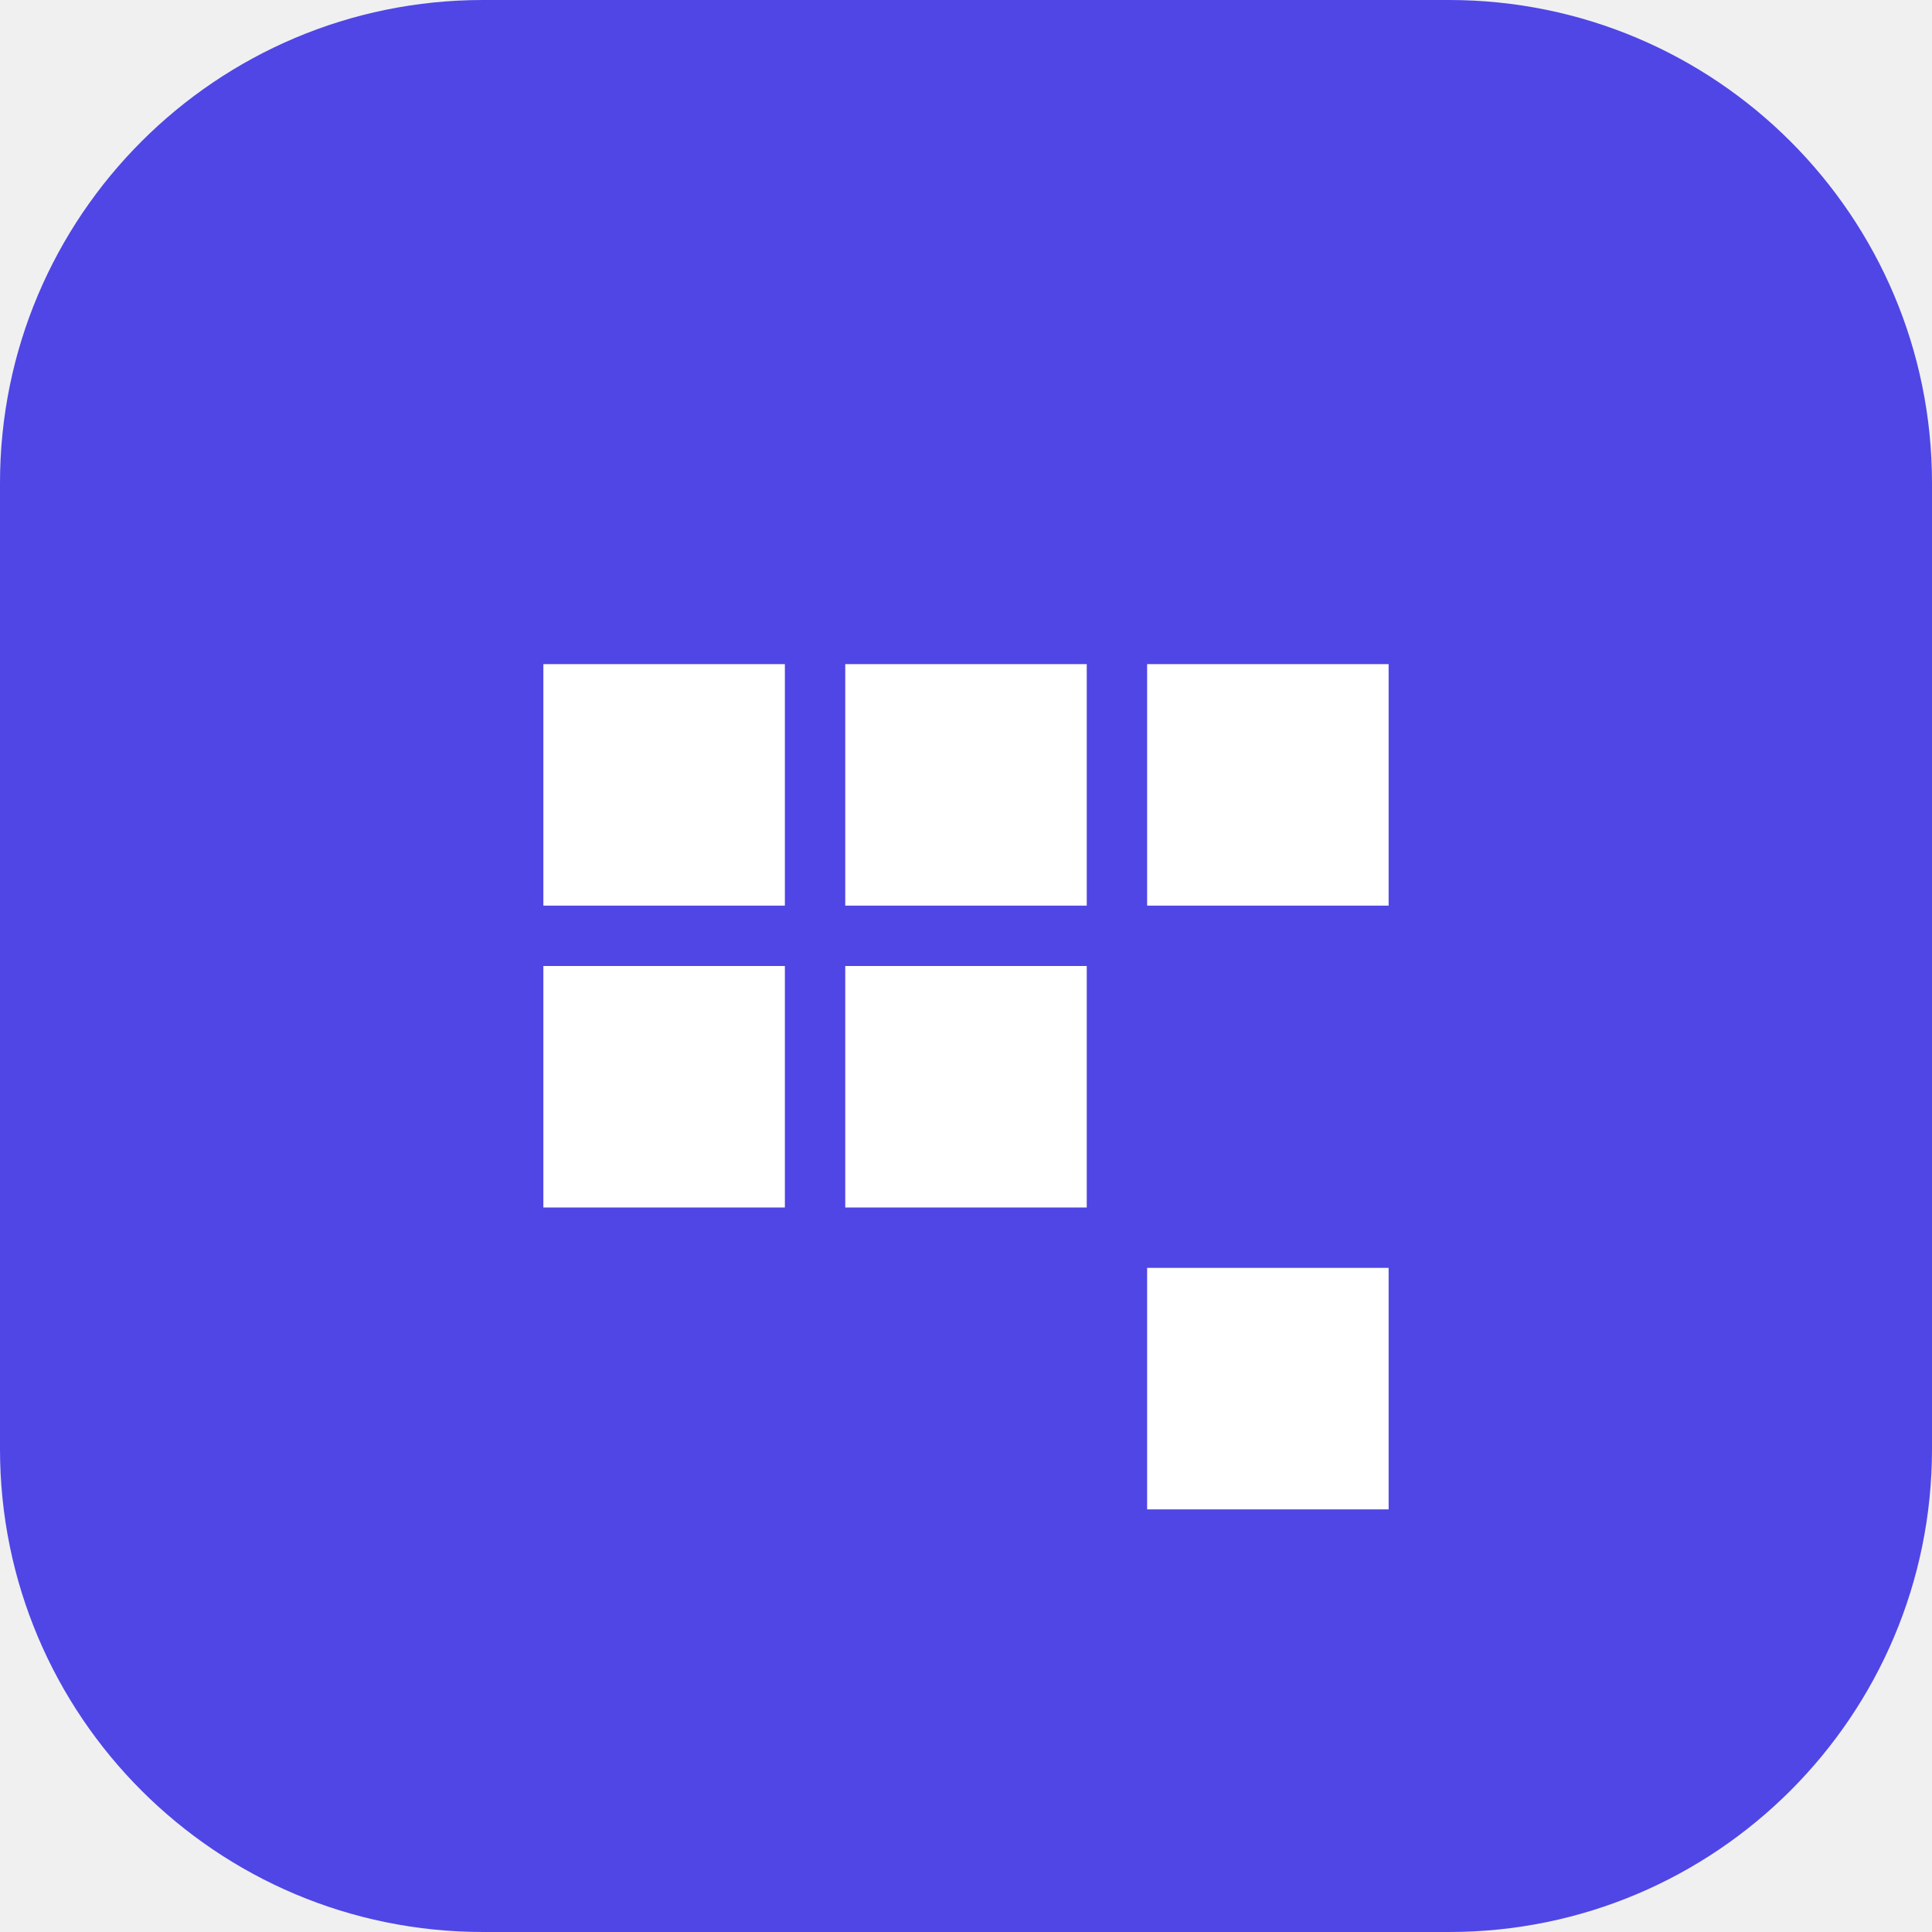
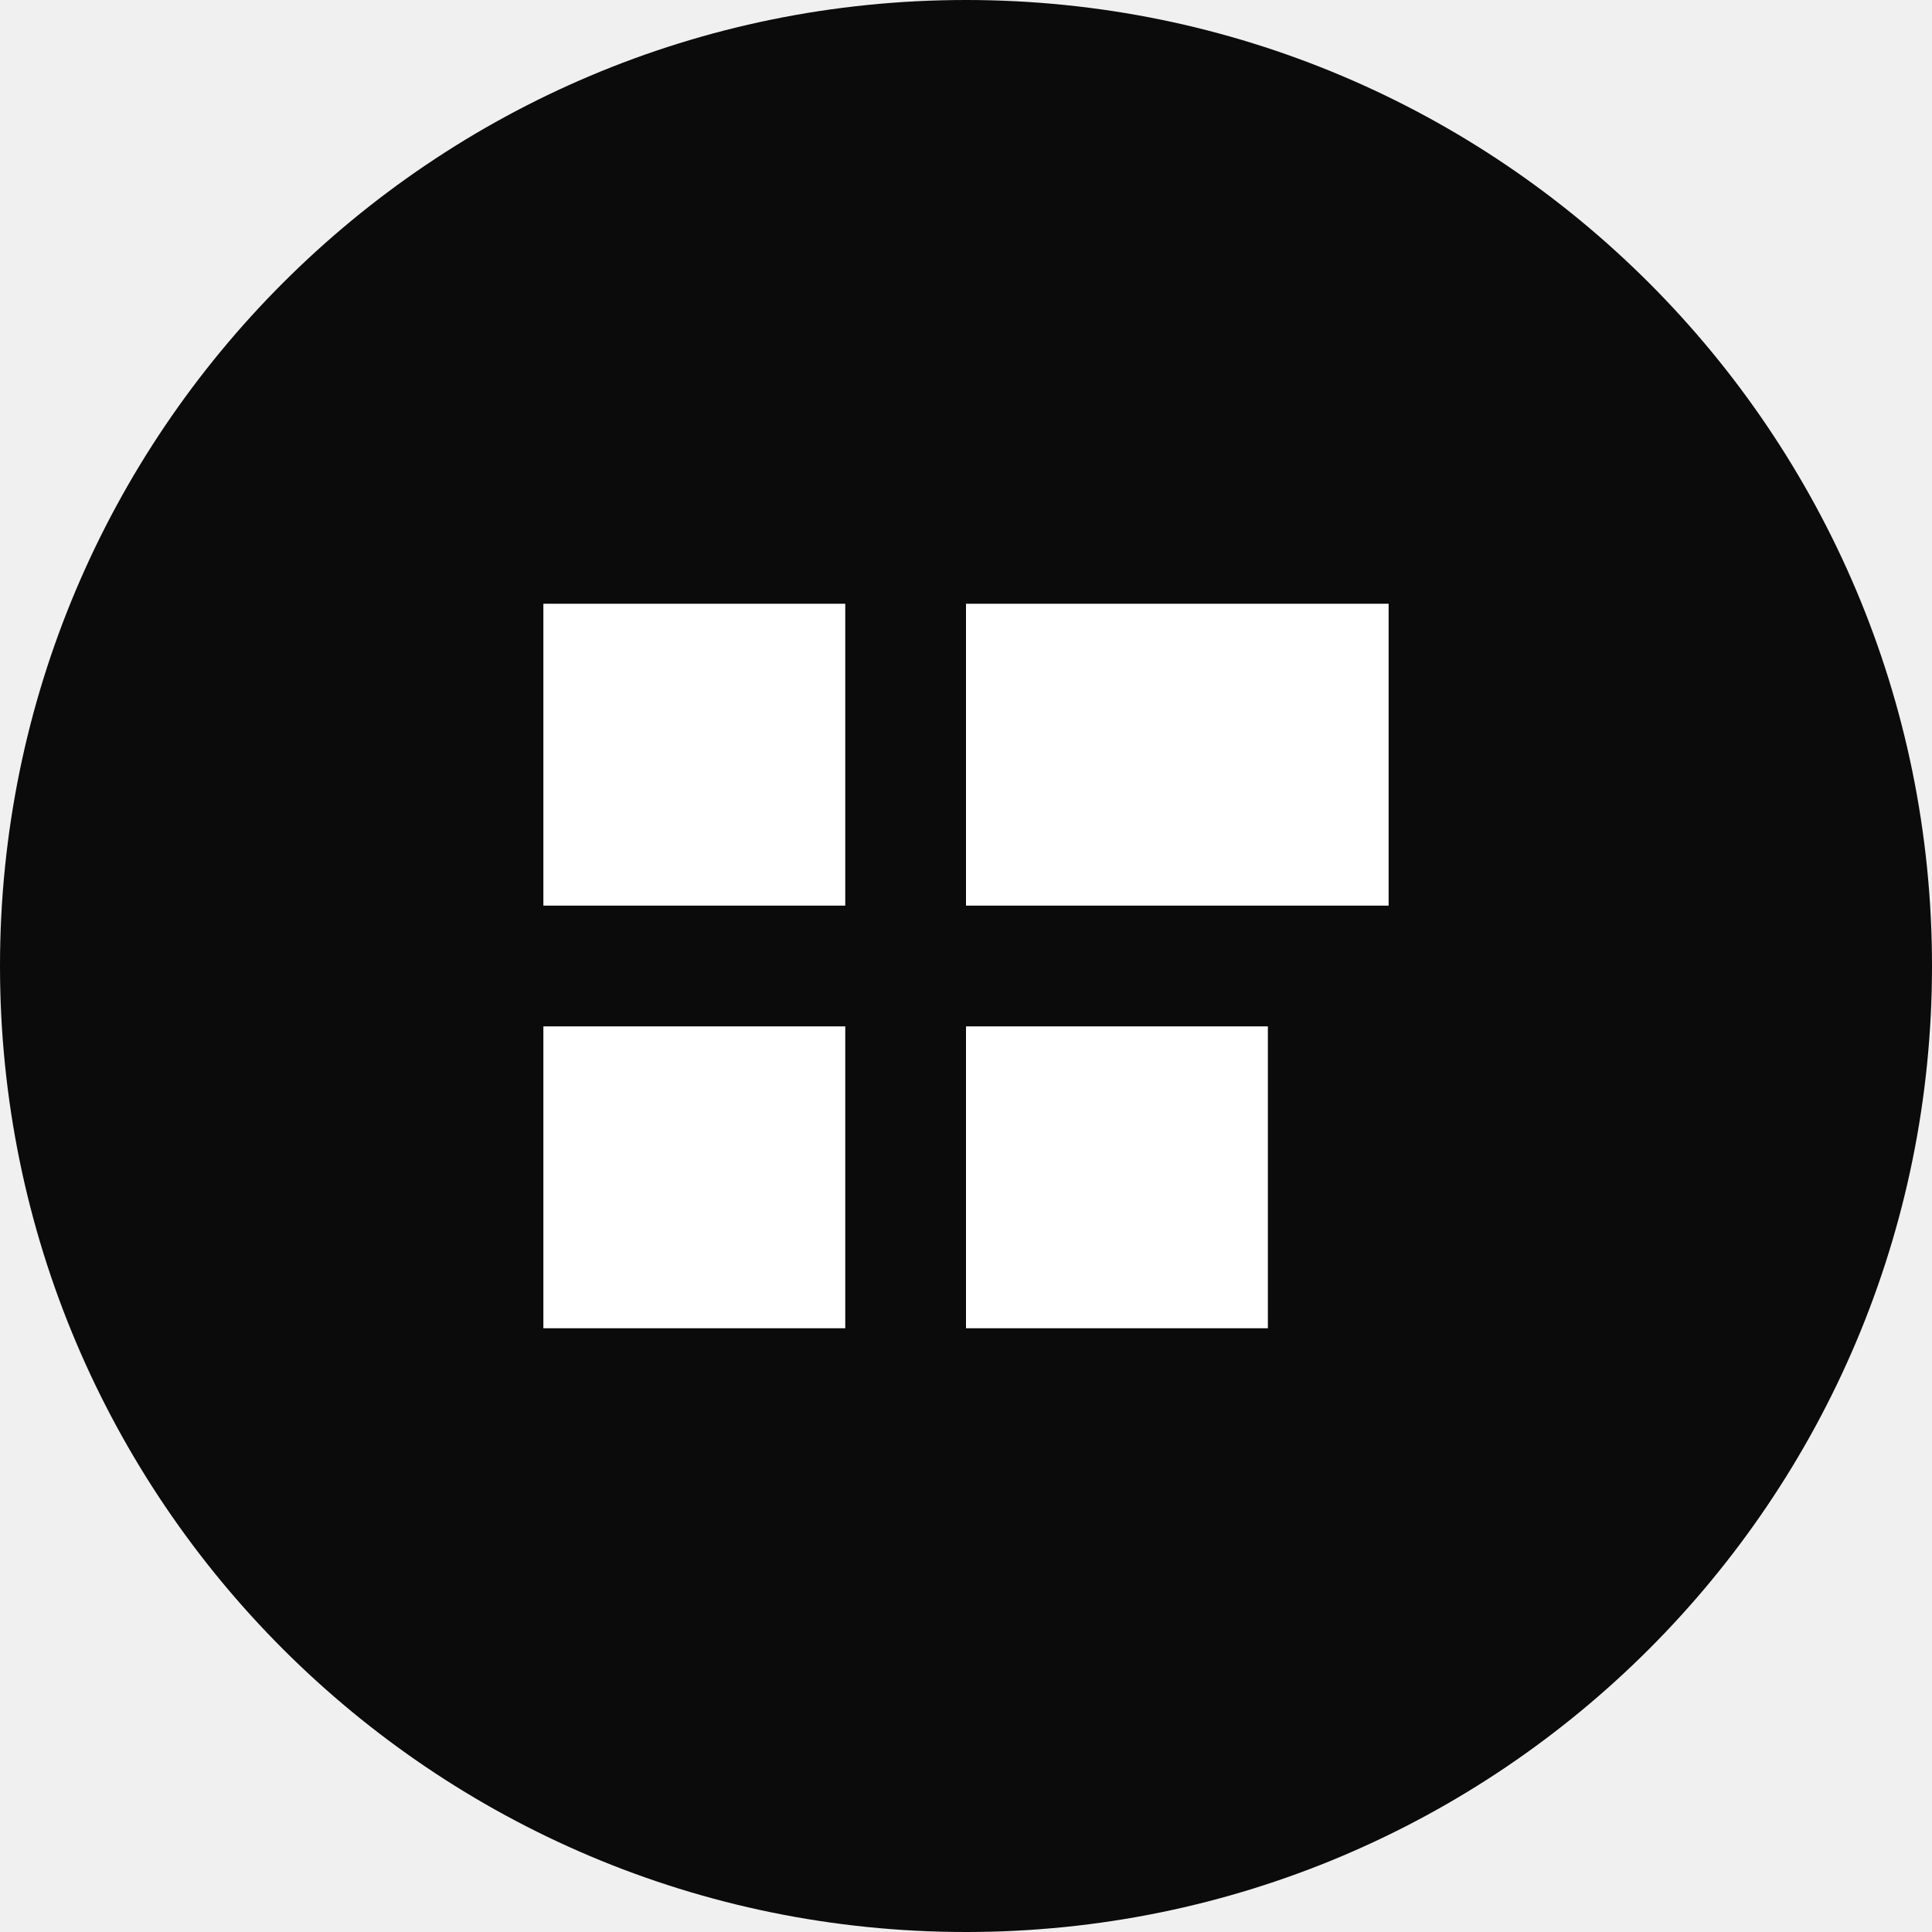
<svg xmlns="http://www.w3.org/2000/svg" viewBox="0 0 32 32">
-   <rect width="32" height="32" rx="8" fill="#4f46e5" />
-   <path d="M9 11h4v4H9zm5 0h4v4h-4zm5 0h4v4h-4zM9 16h4v4H9zm5 0h4v4h-4zm5 5h4v4h-4z" fill="#fff" />
+   <rect width="32" height="32" rx="16" fill="#0b0b0c" />
+   <path d="M9 10h5v5H9zm0 7h5v5H9zm7-7h7v5h-7zm0 7h5v5h-5z" fill="#fff" />
</svg>
